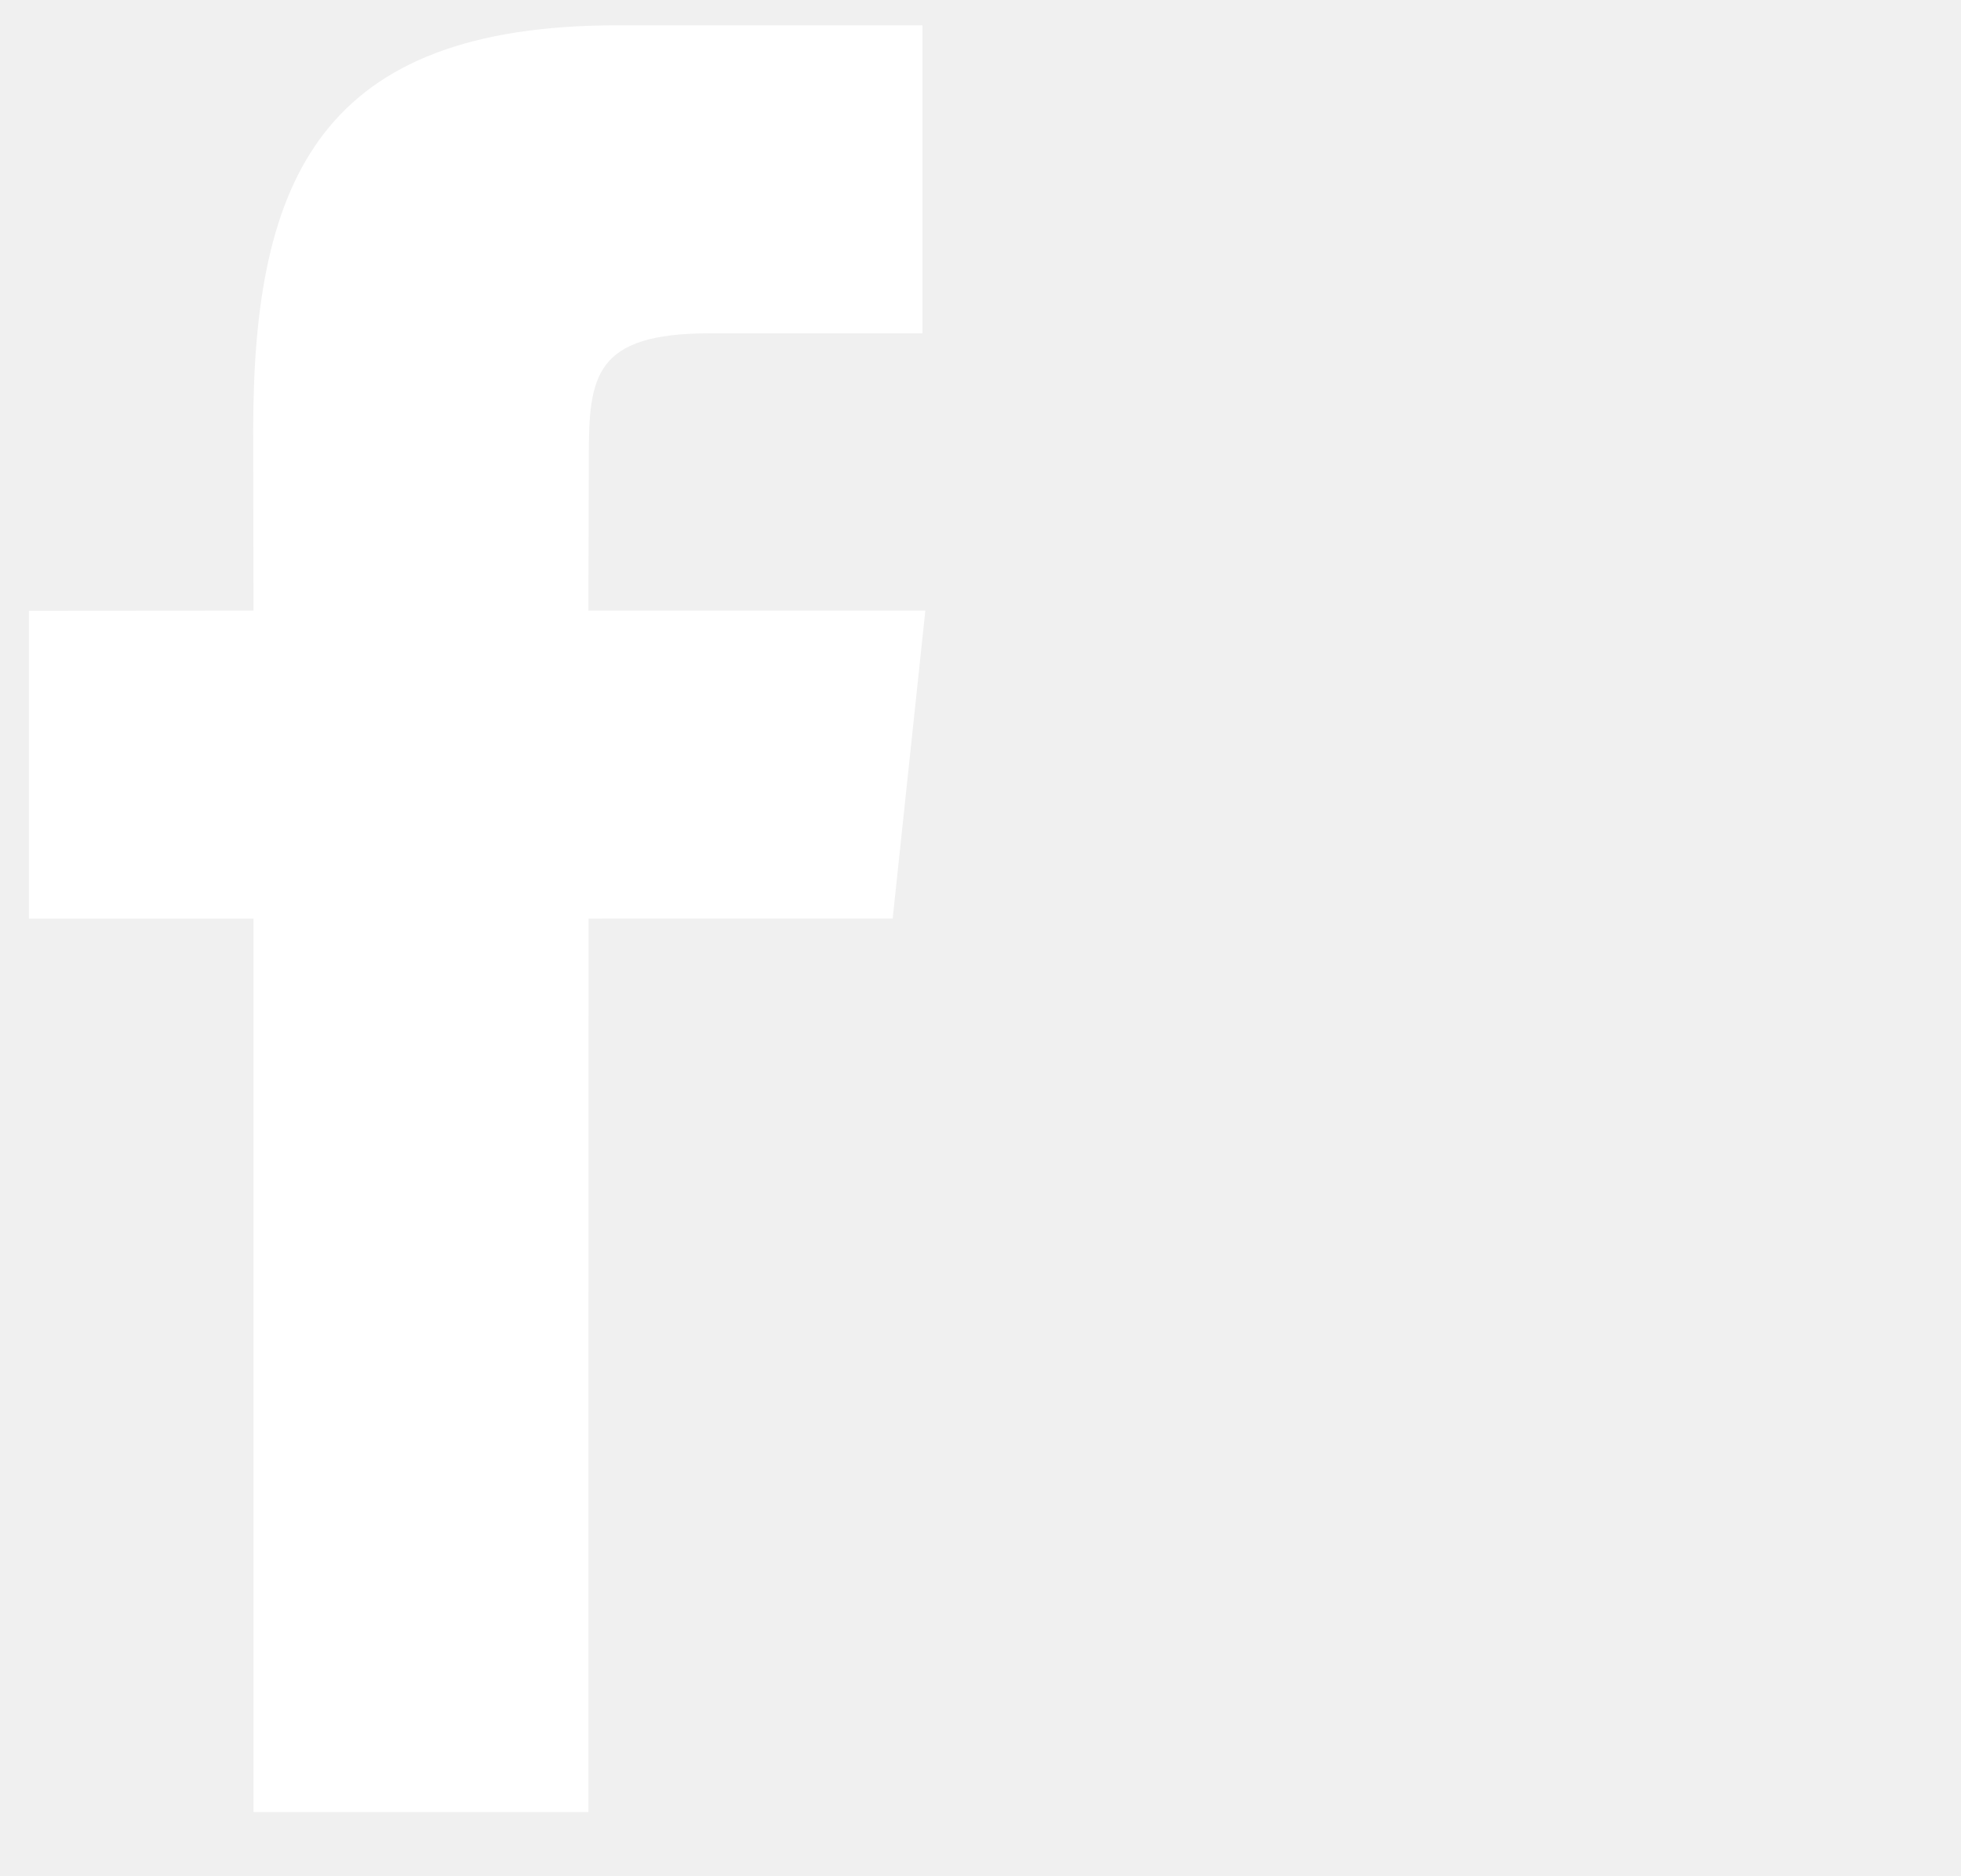
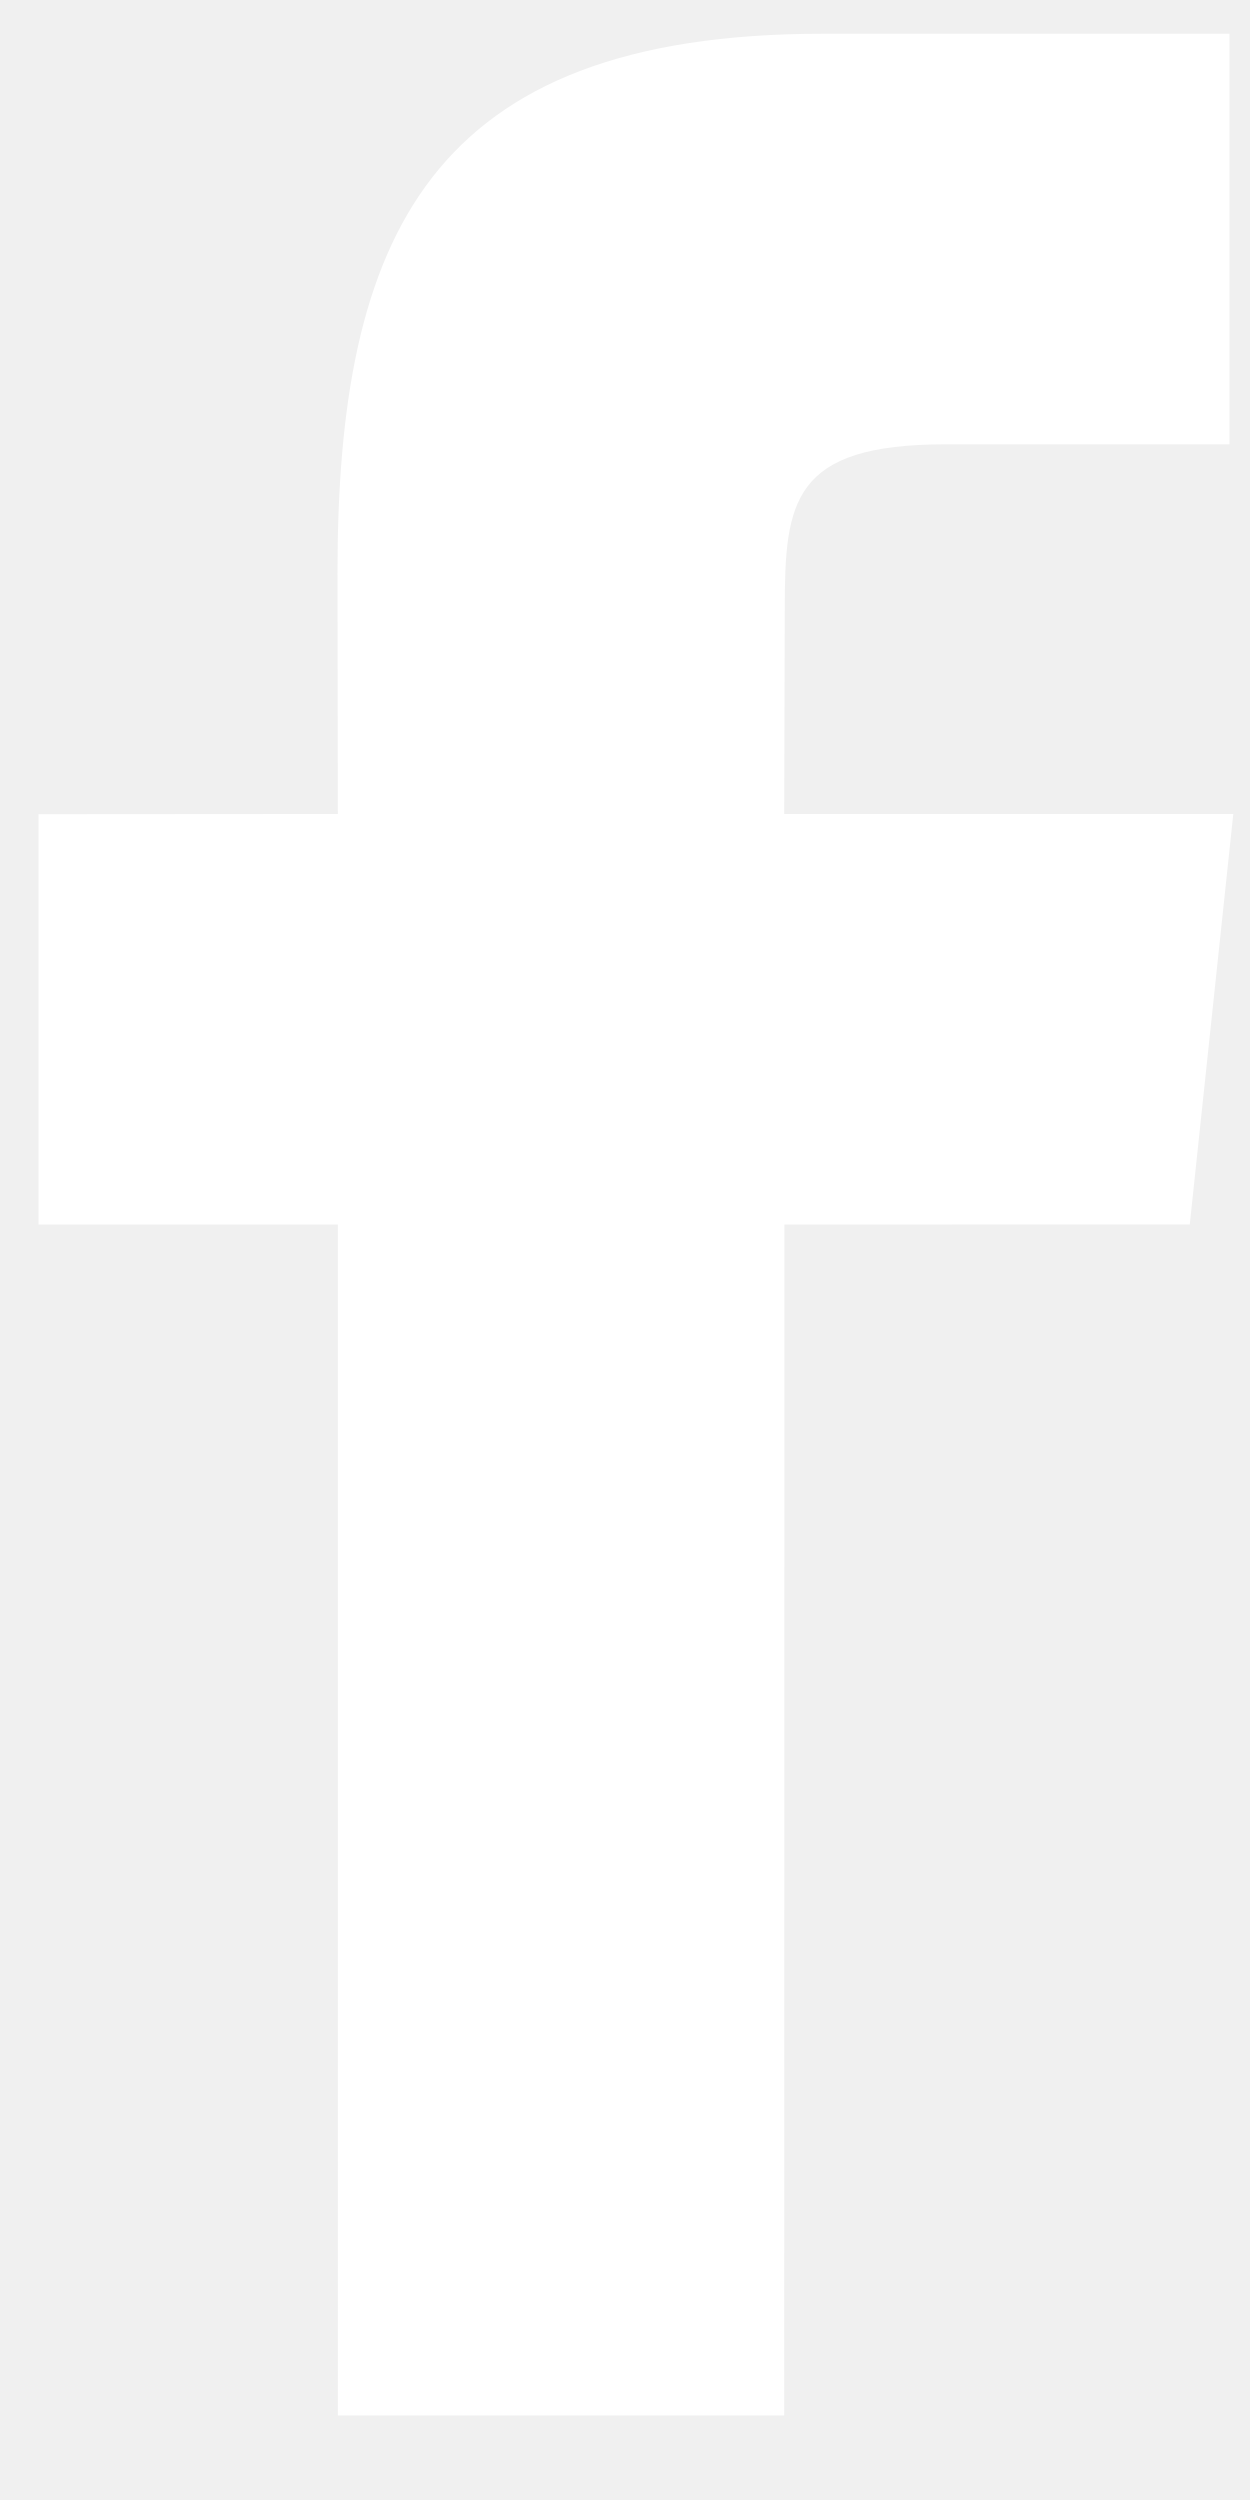
- <svg xmlns="http://www.w3.org/2000/svg" width="23" height="22" viewBox="0 0 23 22" fill="none">
-   <g clip-path="url(#clip0_5_420)">
-     <path d="M2.973 21.256V10.776H0.339V7.165L2.973 7.163L2.97 5.036C2.97 2.09 3.769 0.297 7.239 0.297H10.819V3.91H8.322C6.97 3.91 6.906 4.414 6.906 5.356L6.901 7.163H10.853L10.47 10.775L6.903 10.776L6.901 21.256H2.973Z" fill="white" />
-   </g>
-   <defs>
-     <clipPath id="clip0_5_420">
-       <rect width="21.812" height="21" fill="white" transform="matrix(1 0 0 -1 0.3125 21.2969)" />
-     </clipPath>
-   </defs>
+ <svg xmlns="http://www.w3.org/2000/svg" width="11" height="22" viewBox="0 0 11 22" fill="none">
+   <path d="M2.973 21.256V10.776H0.339V7.165L2.973 7.163L2.97 5.036C2.97 2.09 3.769 0.297 7.239 0.297H10.819V3.91H8.322C6.97 3.91 6.906 4.414 6.906 5.356L6.901 7.163H10.853L10.47 10.775L6.903 10.776L6.901 21.256H2.973Z" fill="white" />
</svg>
